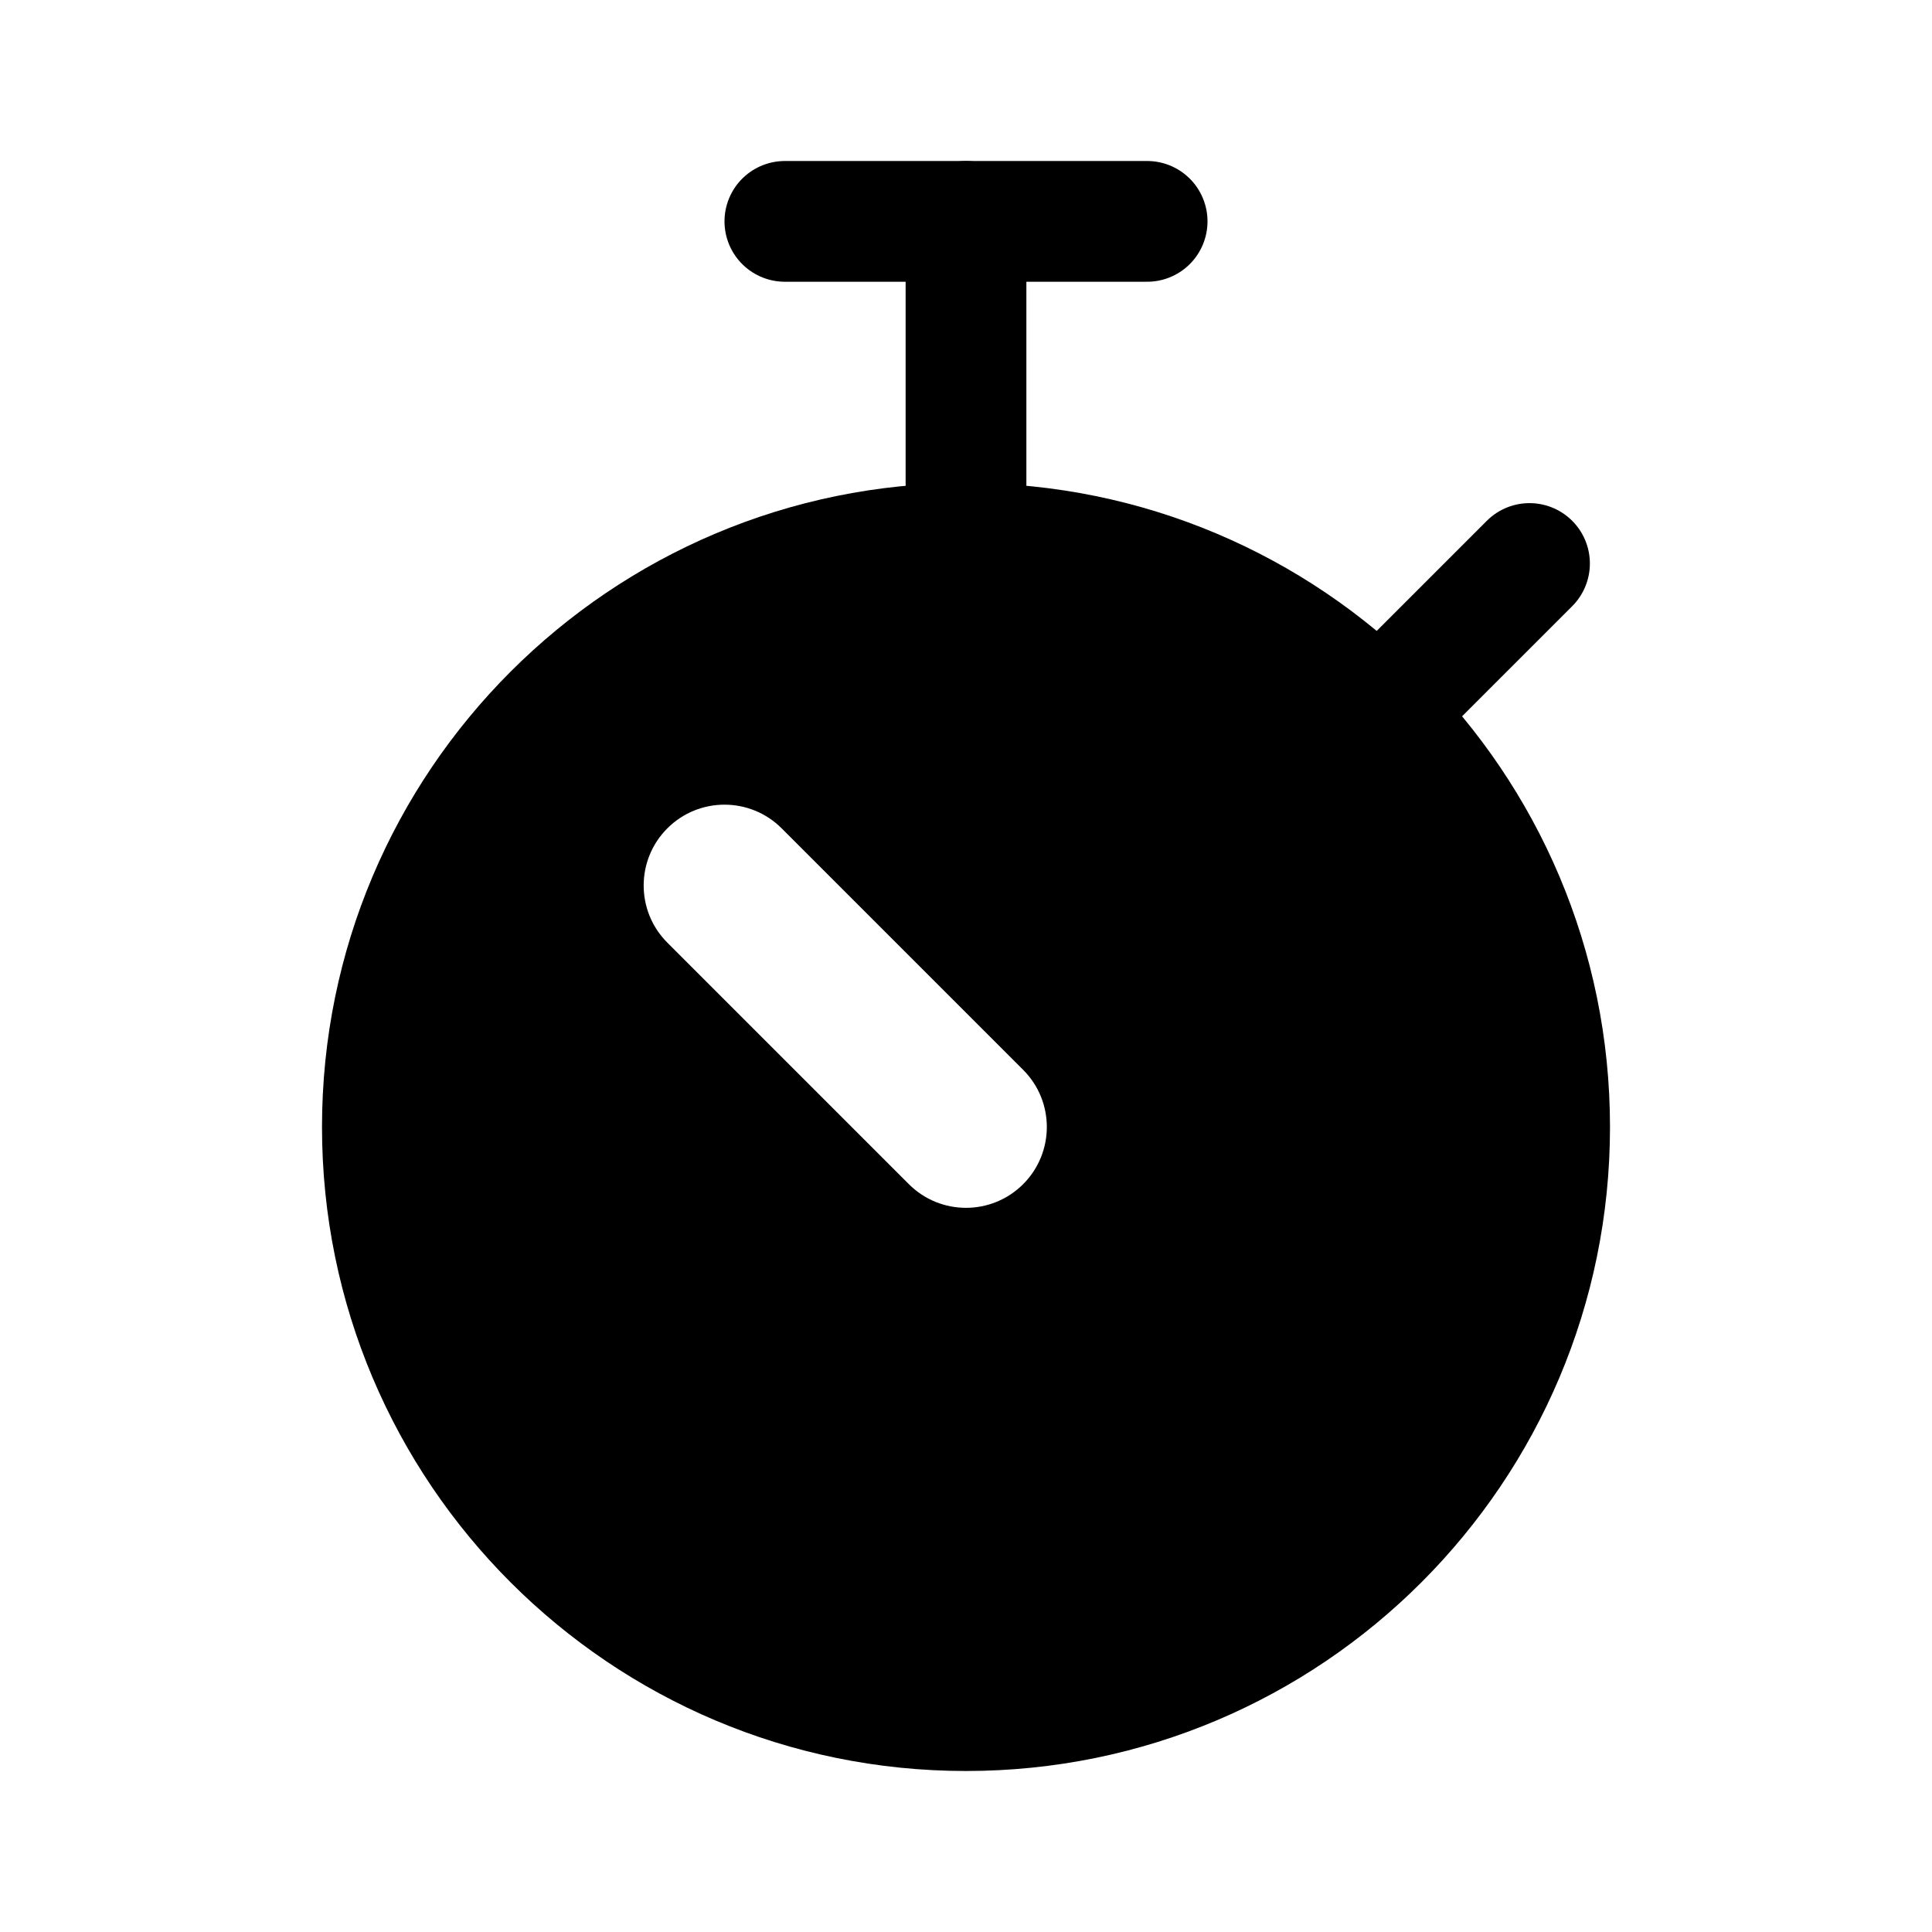
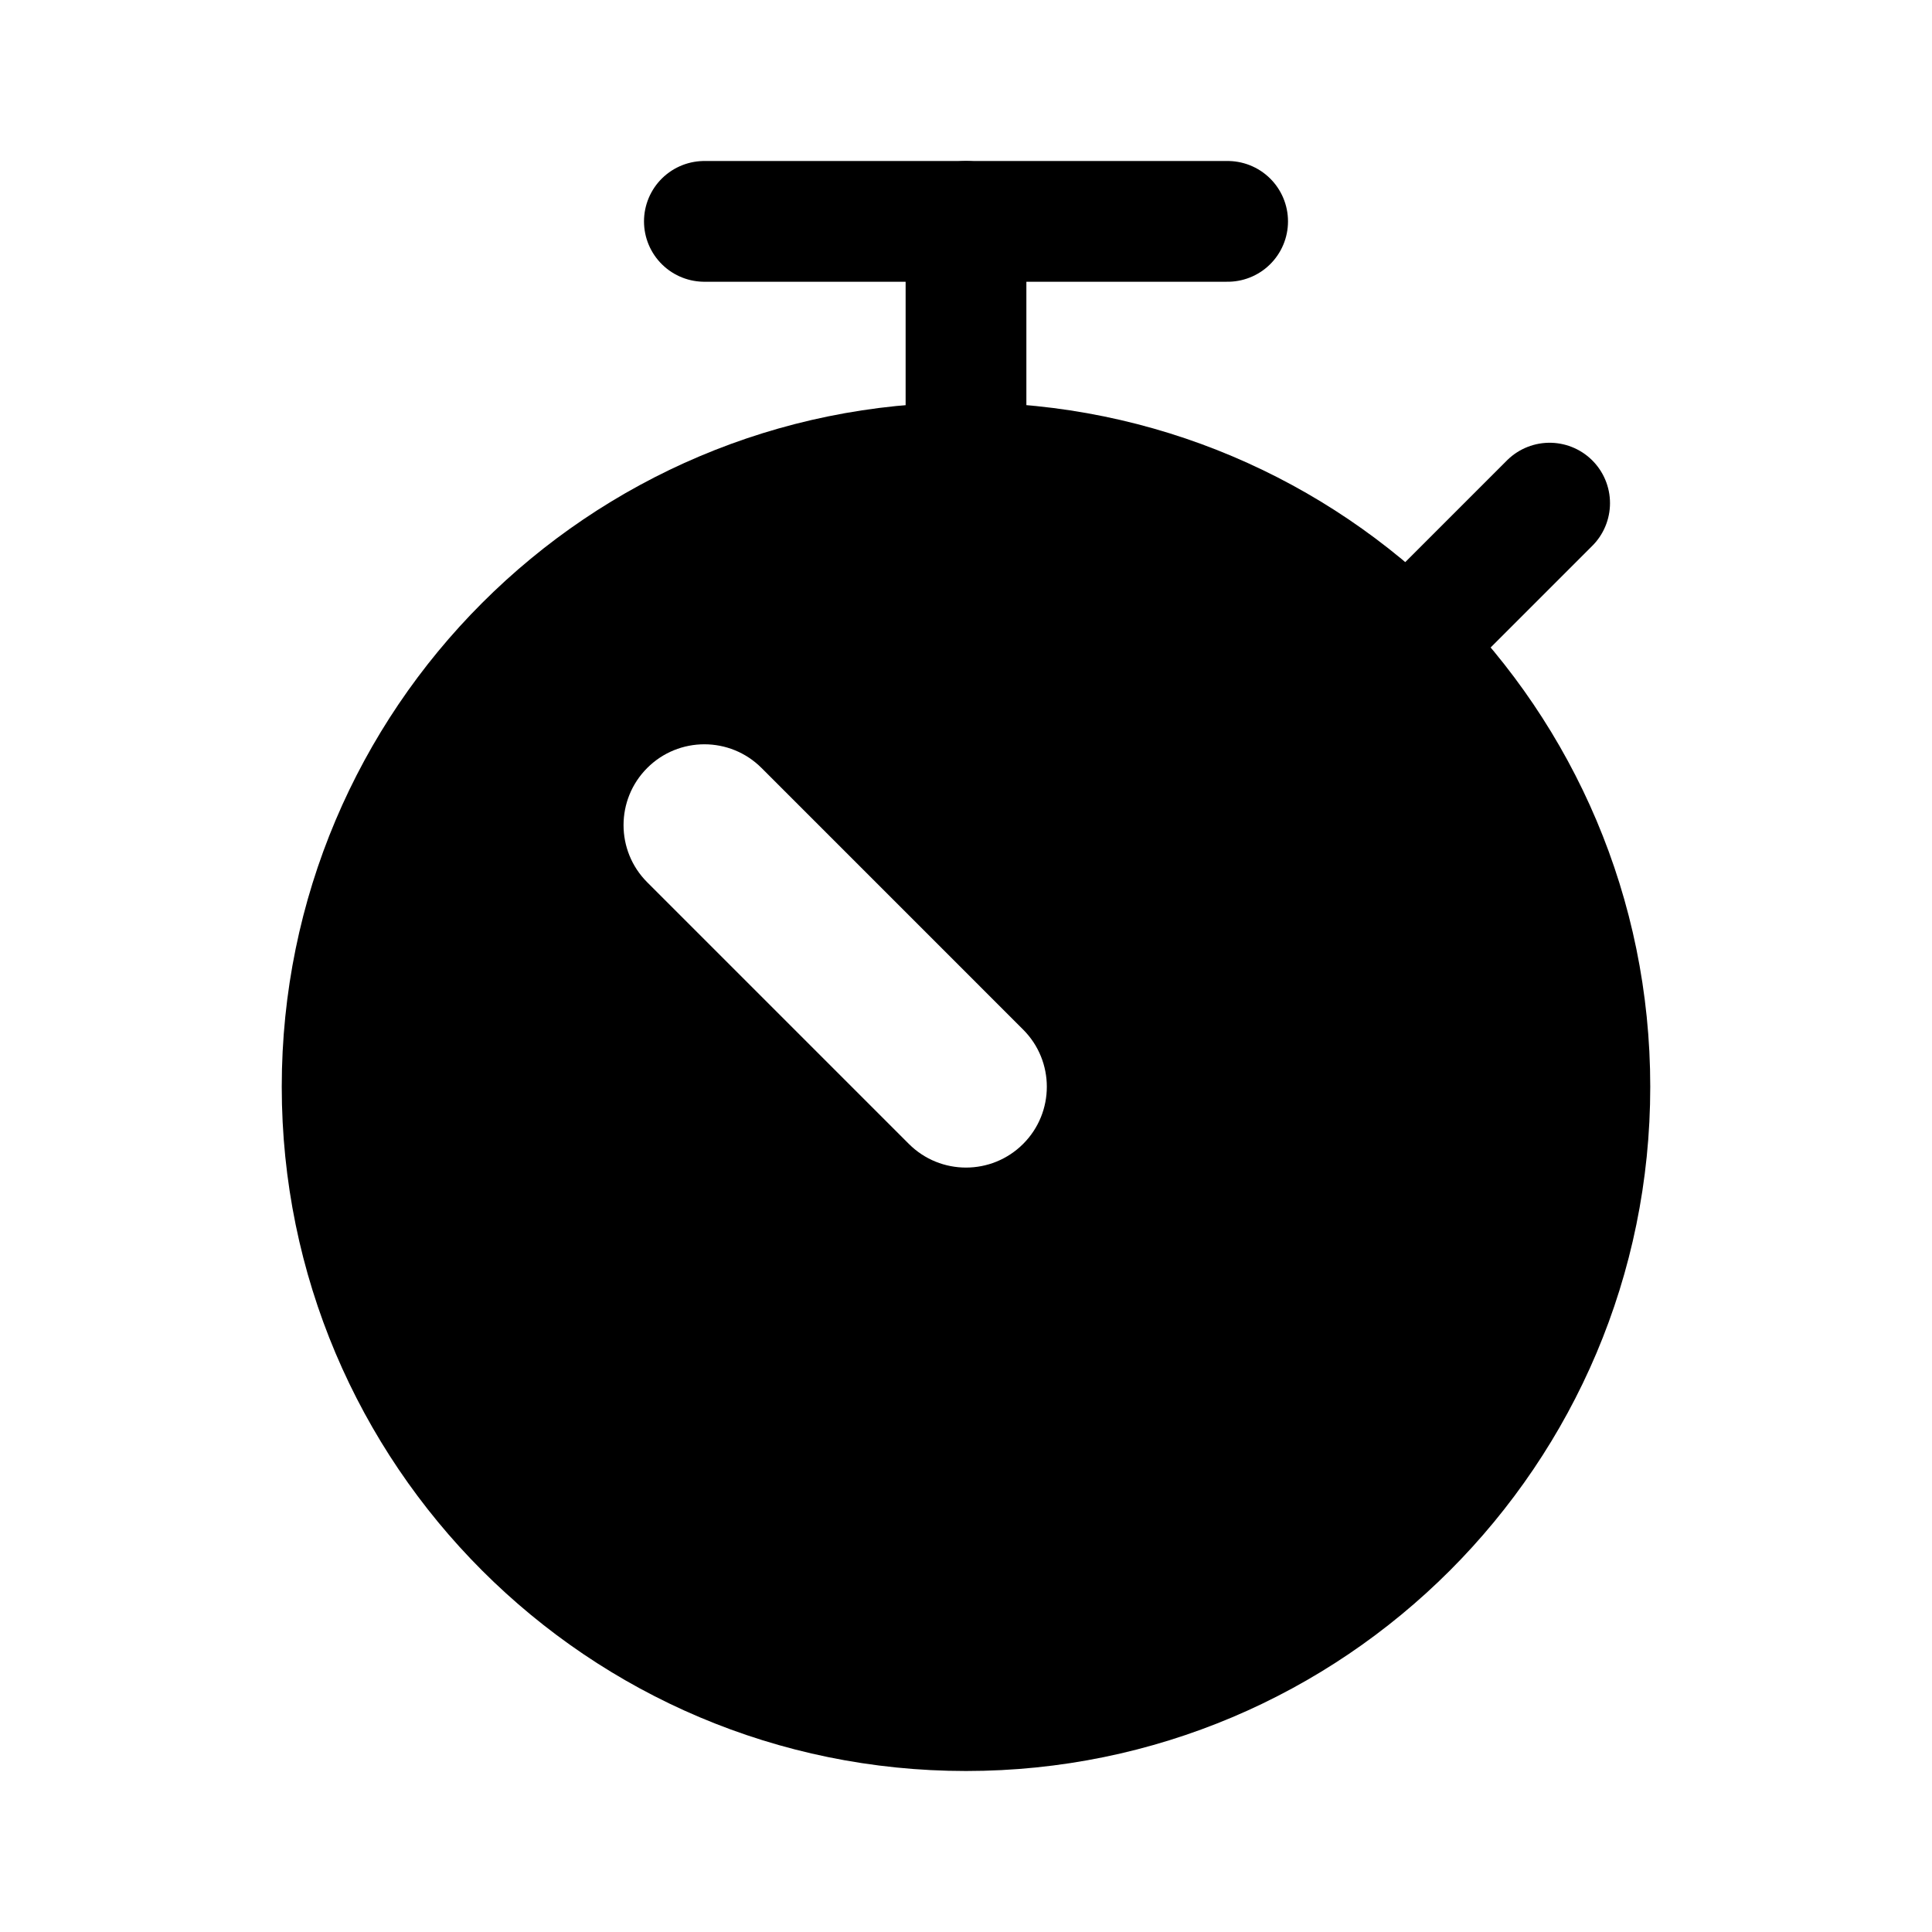
<svg xmlns="http://www.w3.org/2000/svg" viewBox="0 0 24 24" fill="none" stroke="currentColor" stroke-width="1.5" stroke-linecap="round" stroke-linejoin="round">
-   <path fill="currentColor" fill-rule="evenodd" stroke="none" d="M4 14A8 8 0 1 0 20 14A8 8 0 1 0 4 14ZM12.71 13.29L9.71 10.29A1 1 0 0 0 8.29 11.71L11.29 14.71A1 1 0 0 0 12.71 13.29Z" />
-   <path d="M9.75 2.75H14.25" />
-   <path d="M12 2.75V6.75" />
-   <path d="M17.13 8.87L19 7" />
+   <path fill="currentColor" fill-rule="evenodd" stroke="none" d="M3.5 13.5A8.5 8.5 0 1 0 20.5 13.5A8.5 8.5 0 1 0 3.5 13.5ZM12.71 12.79L9.46 9.54A1 1 0 0 0 8.04 10.96L11.29 14.21A1 1 0 0 0 12.71 12.79Z" />
+   <path d="M8.75 2.75H15.25" />
+   <path d="M12 2.75V5.75" />
+   <path d="M17.48 8.02L19.25 6.25" />
</svg>
